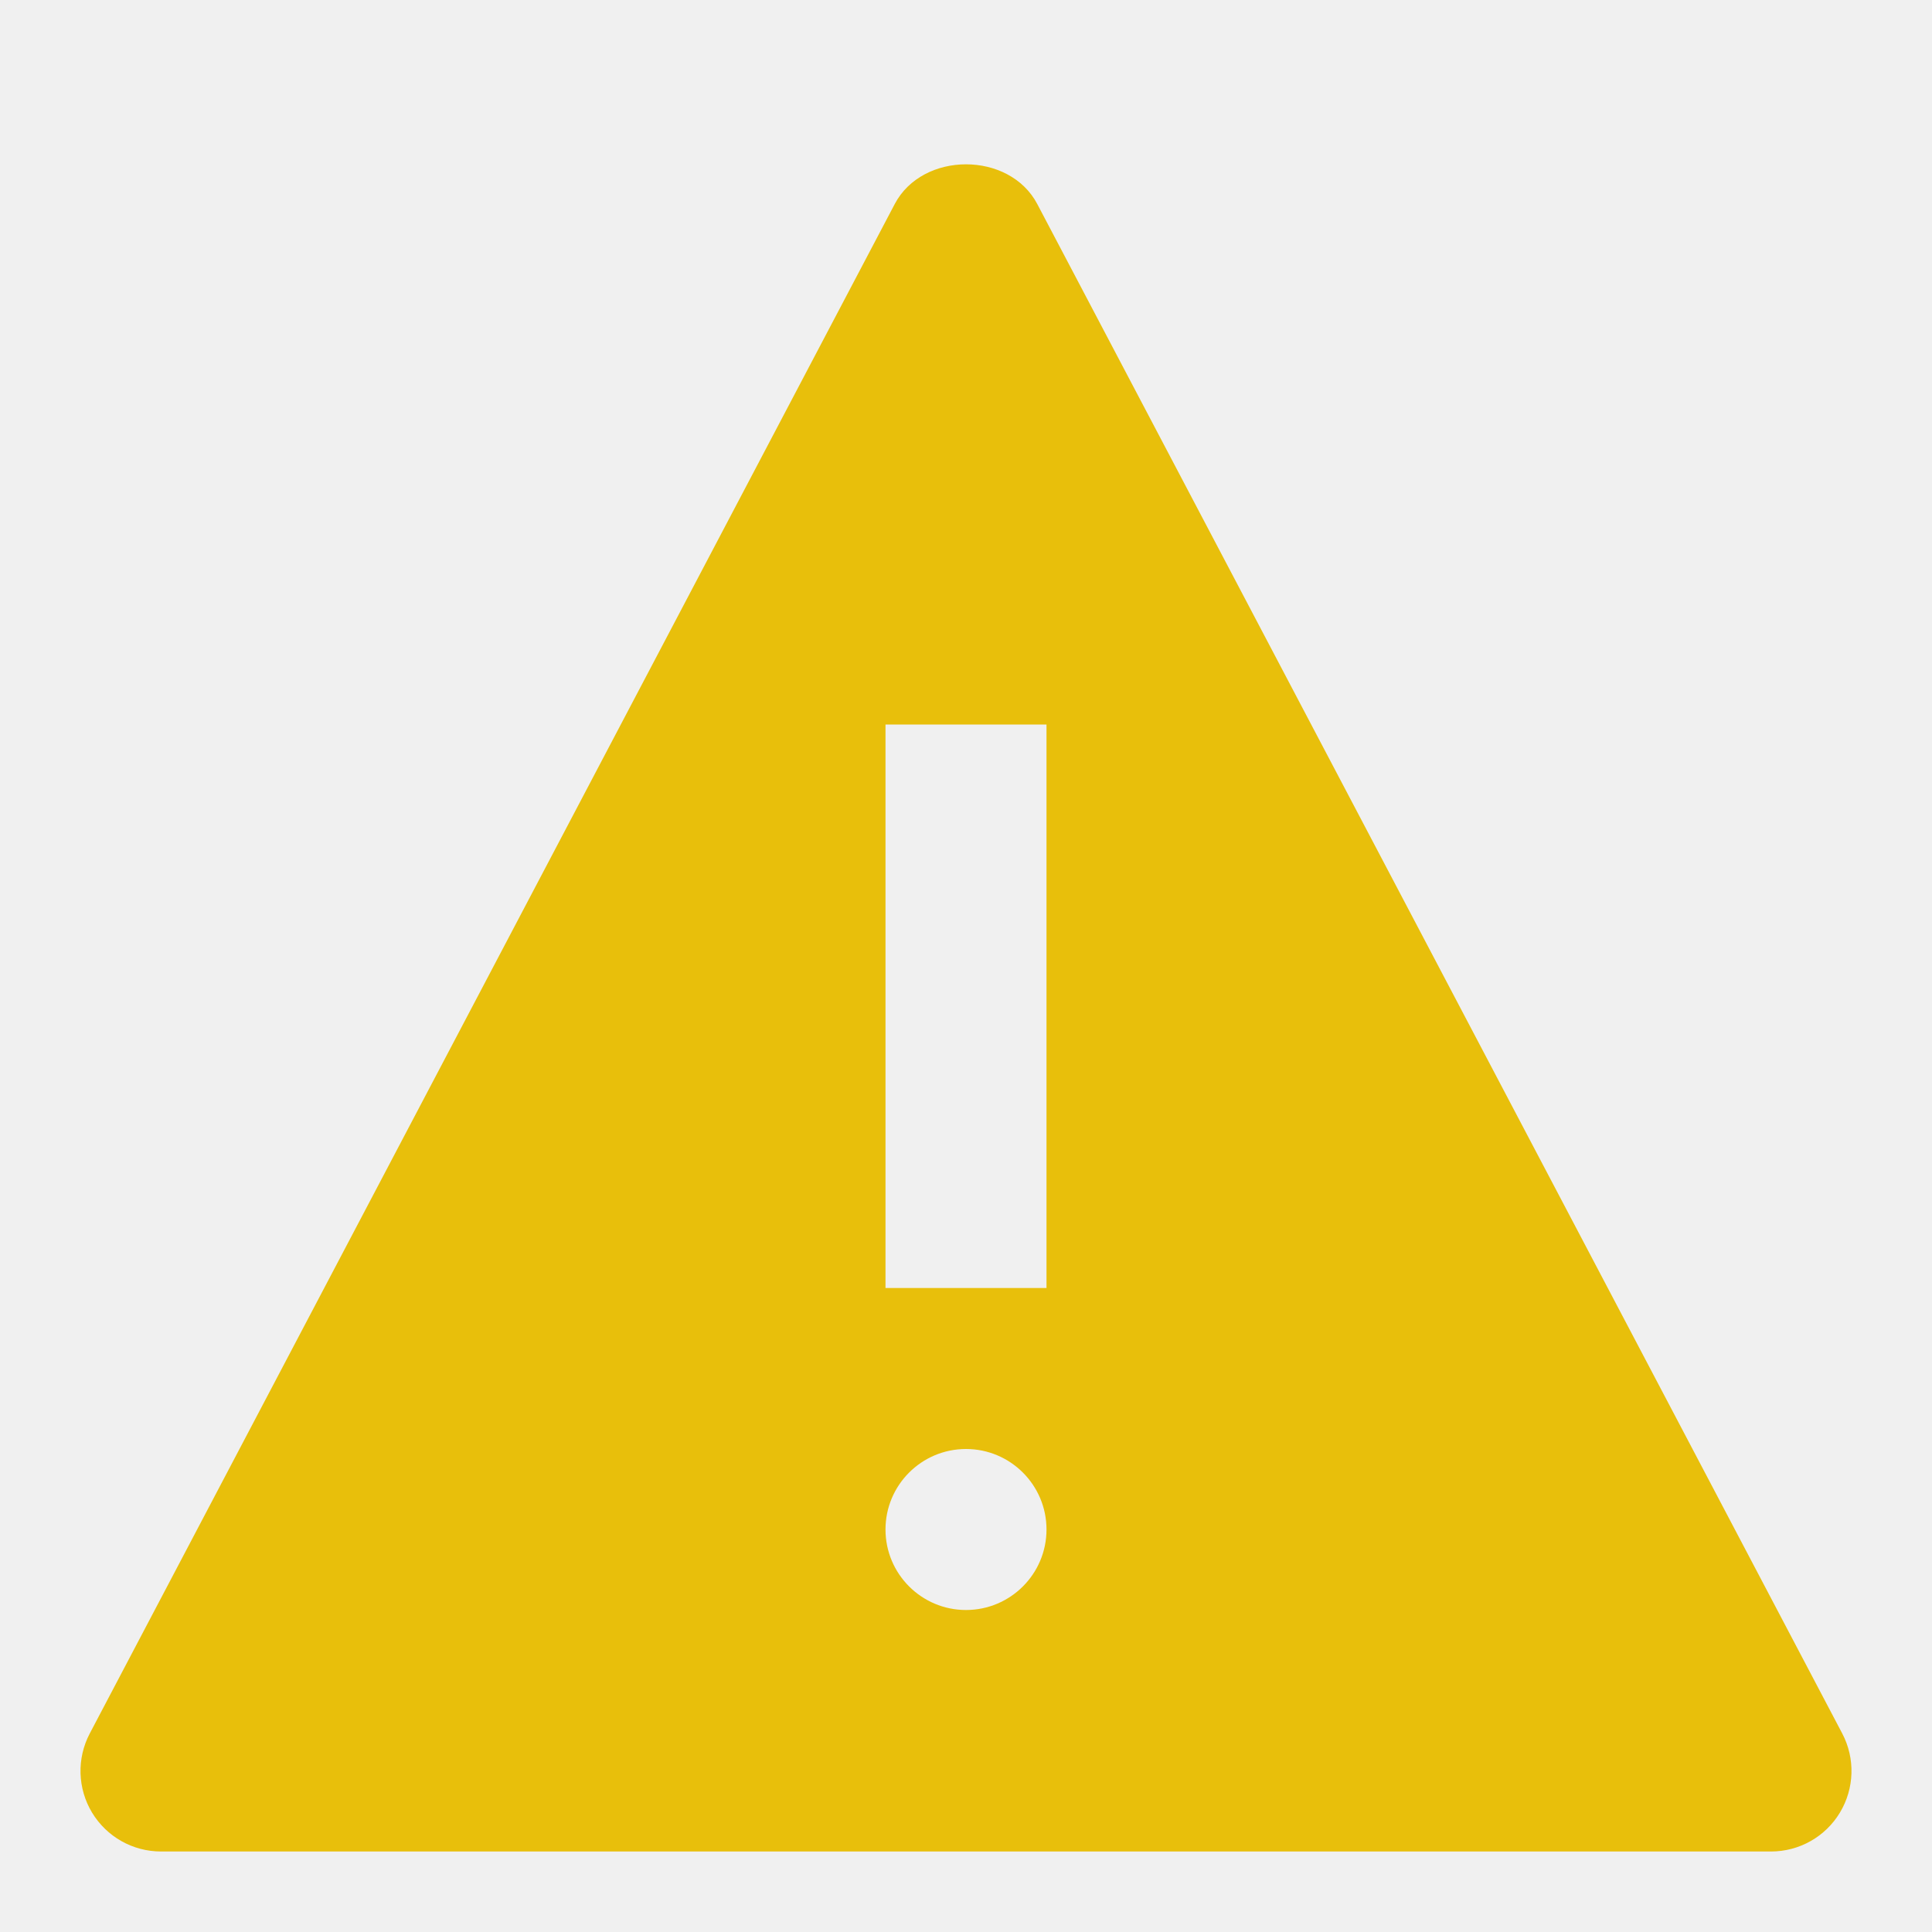
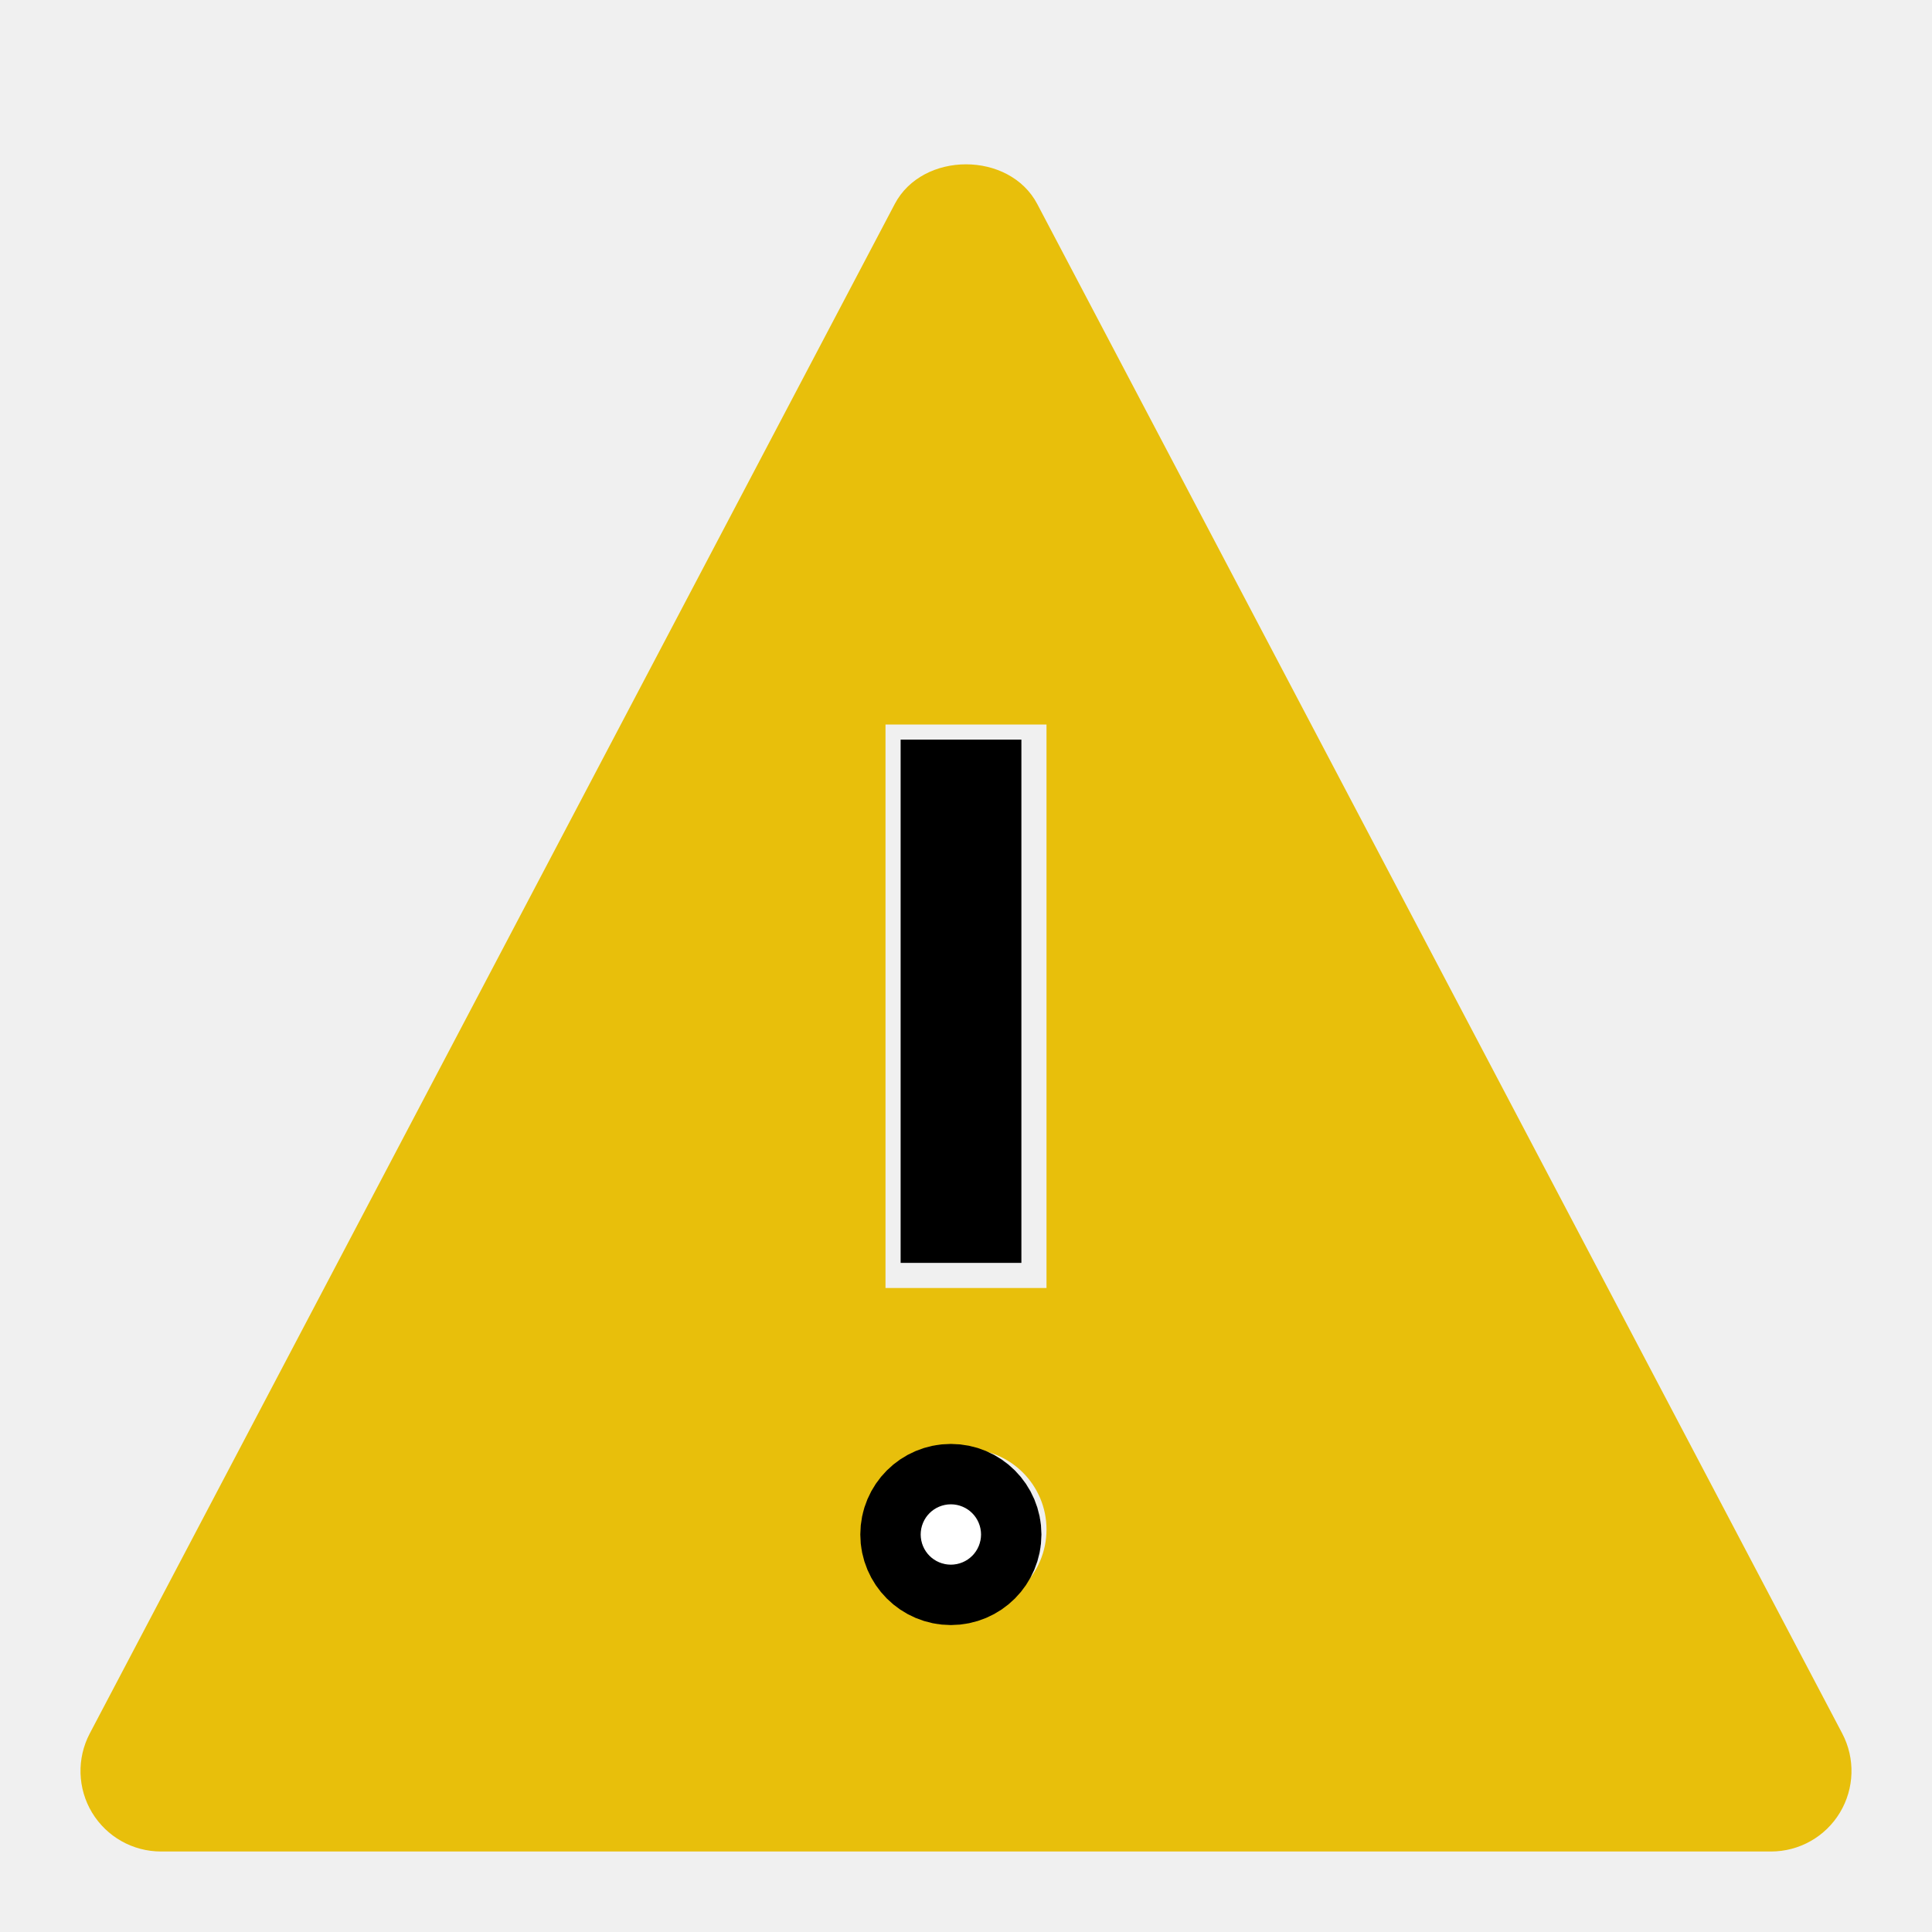
- <svg xmlns="http://www.w3.org/2000/svg" version="1.1" x="0px" y="0px" width="24px" height="24px" viewBox="0 0 24 24" enable-background="new 0 0 24 24" xml:space="preserve">
+ <svg xmlns="http://www.w3.org/2000/svg" version="1.1" x="0px" y="0px" width="18px" height="18px" viewBox="0 0 24 24" enable-background="new 0 0 24 24" xml:space="preserve">
  <g transform="translate(0, 0)">
-     <path fill="#e8bf0b" d="M22.885,21.534l-10-19c-0.346-0.657-1.424-0.657-1.77,0l-10,19c-0.163,0.31-0.152,0.683,0.028,0.982  C1.325,22.817,1.649,23,2,23h20c0.351,0,0.675-0.183,0.856-0.483C23.037,22.217,23.048,21.844,22.885,21.534z M12,20  c-0.552,0-1-0.448-1-1c0-0.552,0.448-1,1-1s1,0.448,1,1C13,19.552,12.552,20,12,20z M13,16h-2V9h2V16z" />
+     <path fill="#e8bf0b" d="M22.885,21.534l-10-19c-0.346-0.657-1.424-0.657-1.77,0l-10,19c-0.163,0.31-0.152,0.683,0.028,0.982      C1.325,22.817,1.649,23,2,23h20c0.351,0,0.675-0.183,0.856-0.483C23.037,22.217,23.048,21.844,22.885,21.534z M12,20      c-0.552,0-1-0.448-1-1c0-0.552,0.448-1,1-1s1,0.448,1,1C13,19.552,12.552,20,12,20z M13,16h-2V9h2V16z" />
+     <line fill="none" stroke="#000" stroke-width="1.5" x1="11.938" y1="9.188" x2="11.938" y2="15.688" id="svg_3" stroke-linejoin="undefined" stroke-linecap="undefined" />
+     <ellipse fill="#fff" stroke="#000" stroke-width="1.5" cx="11.812" cy="19.062" id="svg_4" rx="0.375" ry="0.375" />
  </g>
</svg>
